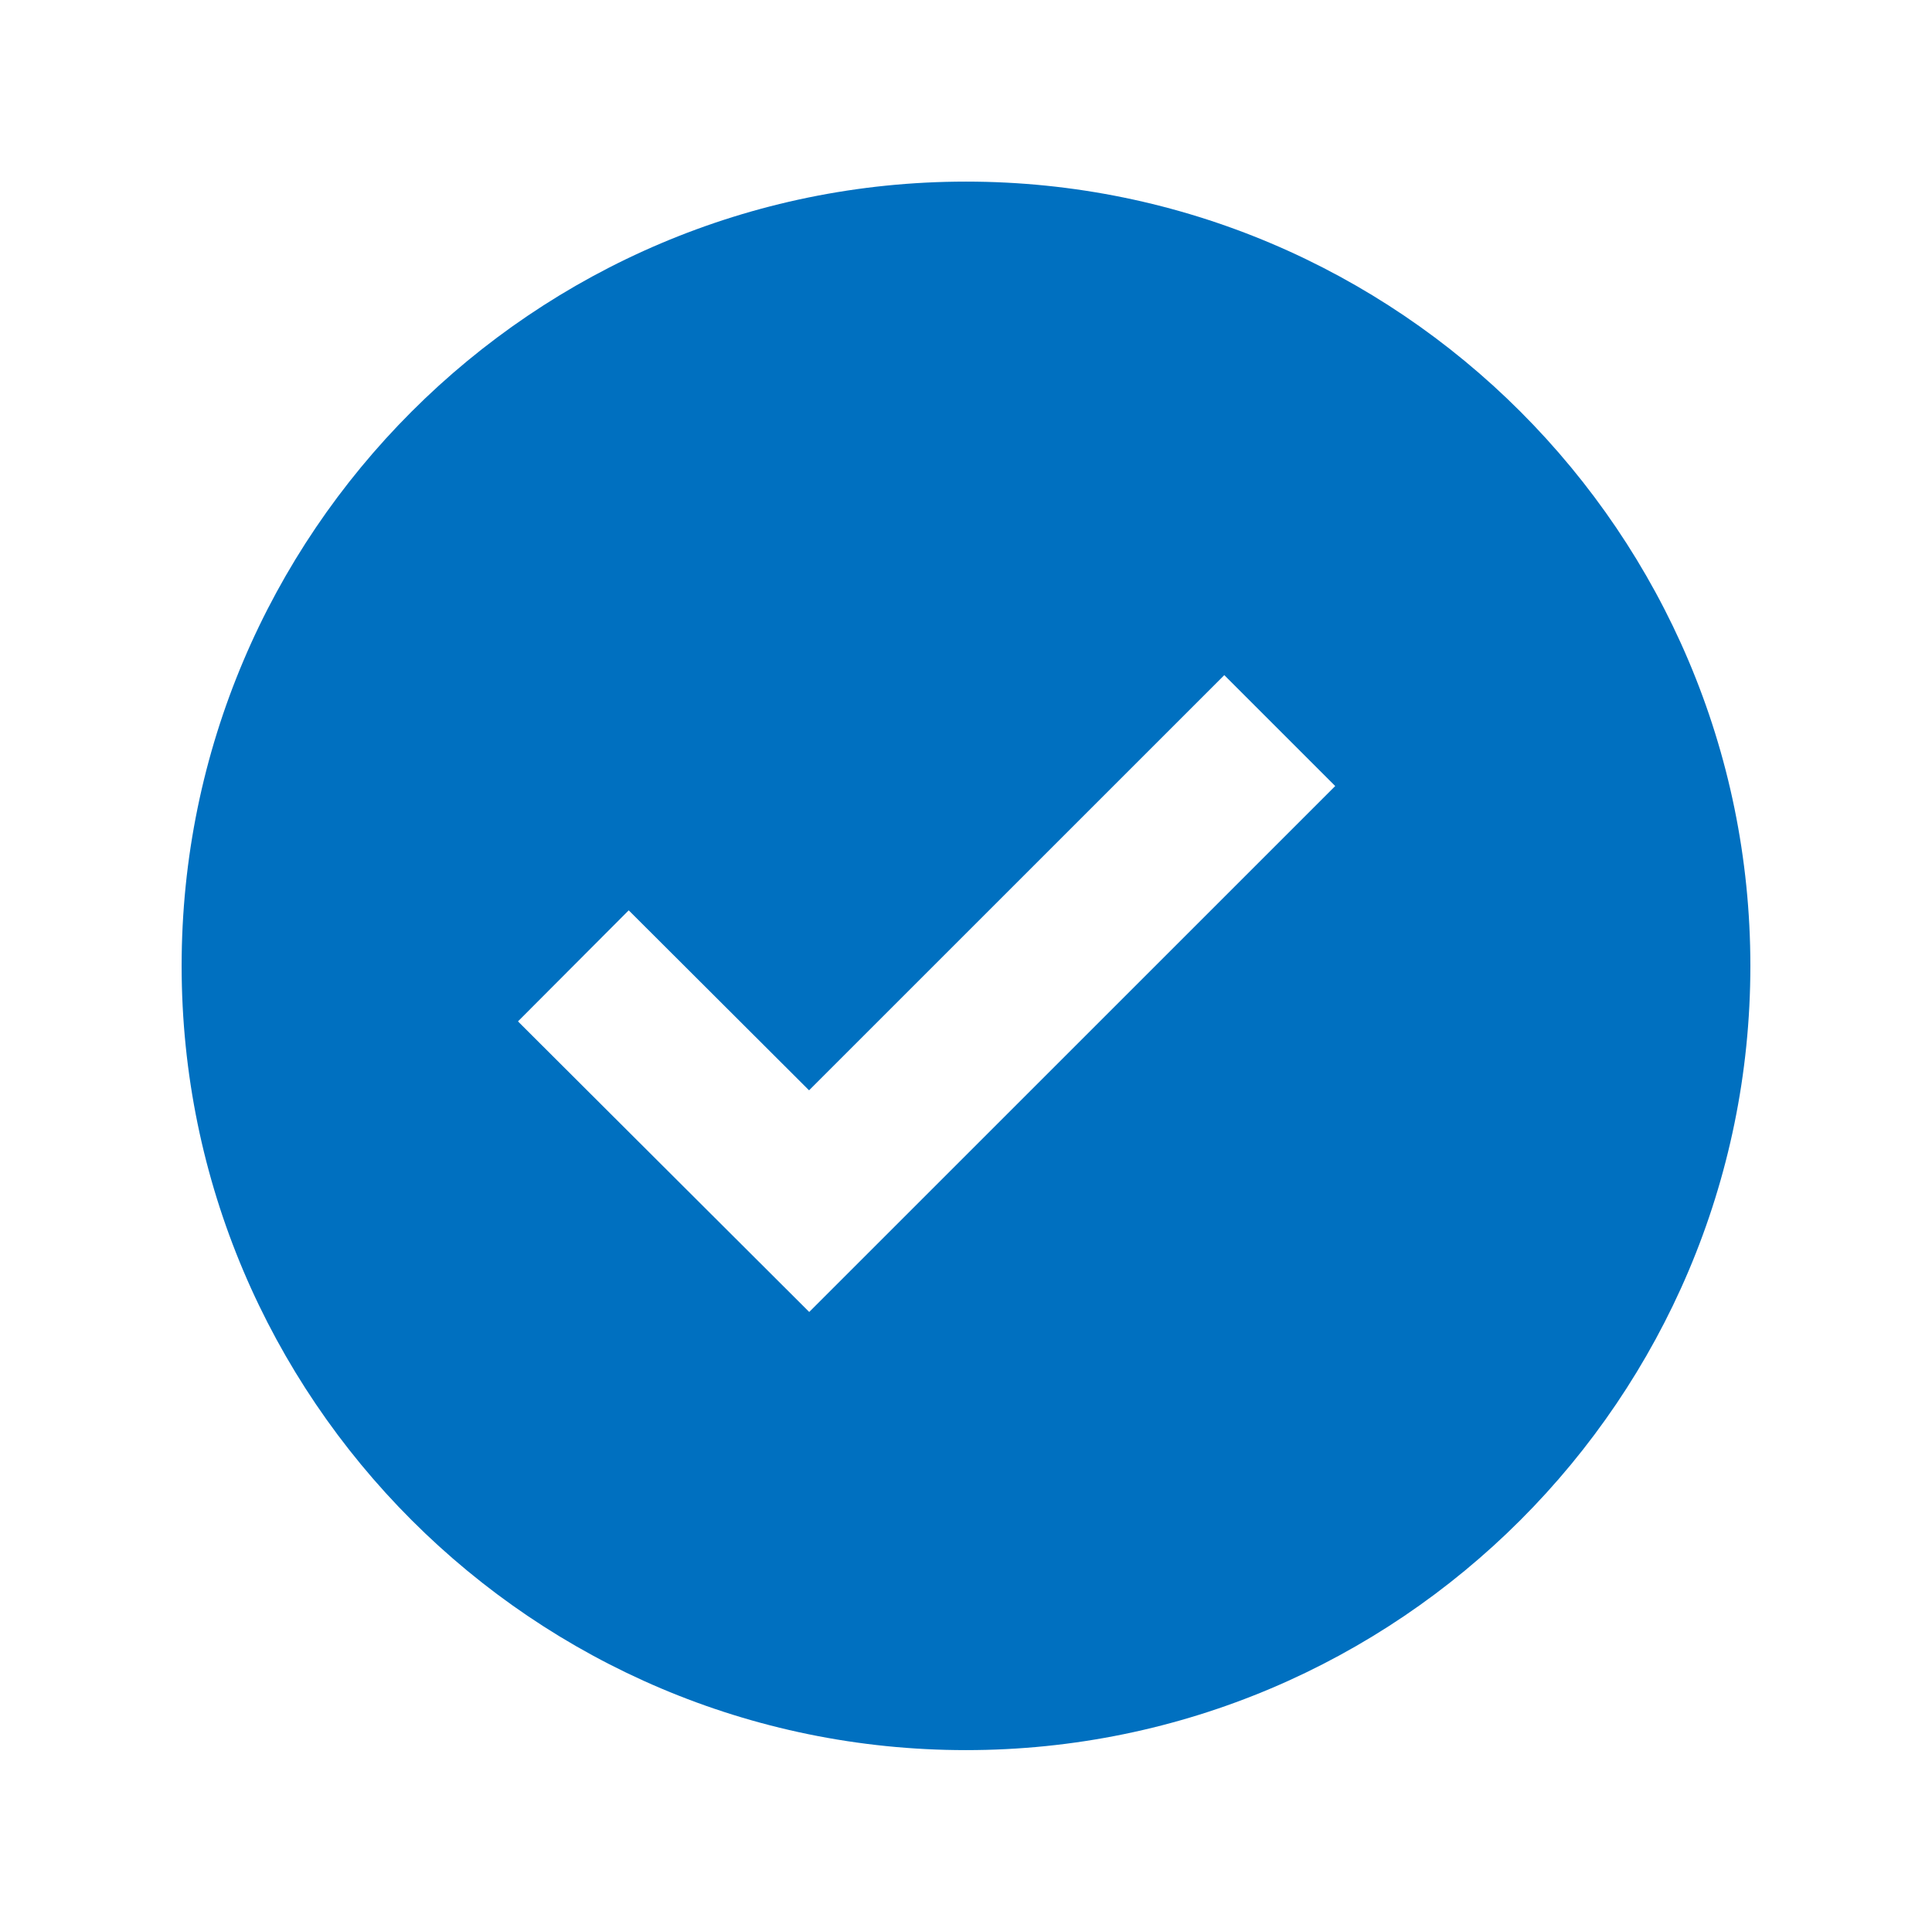
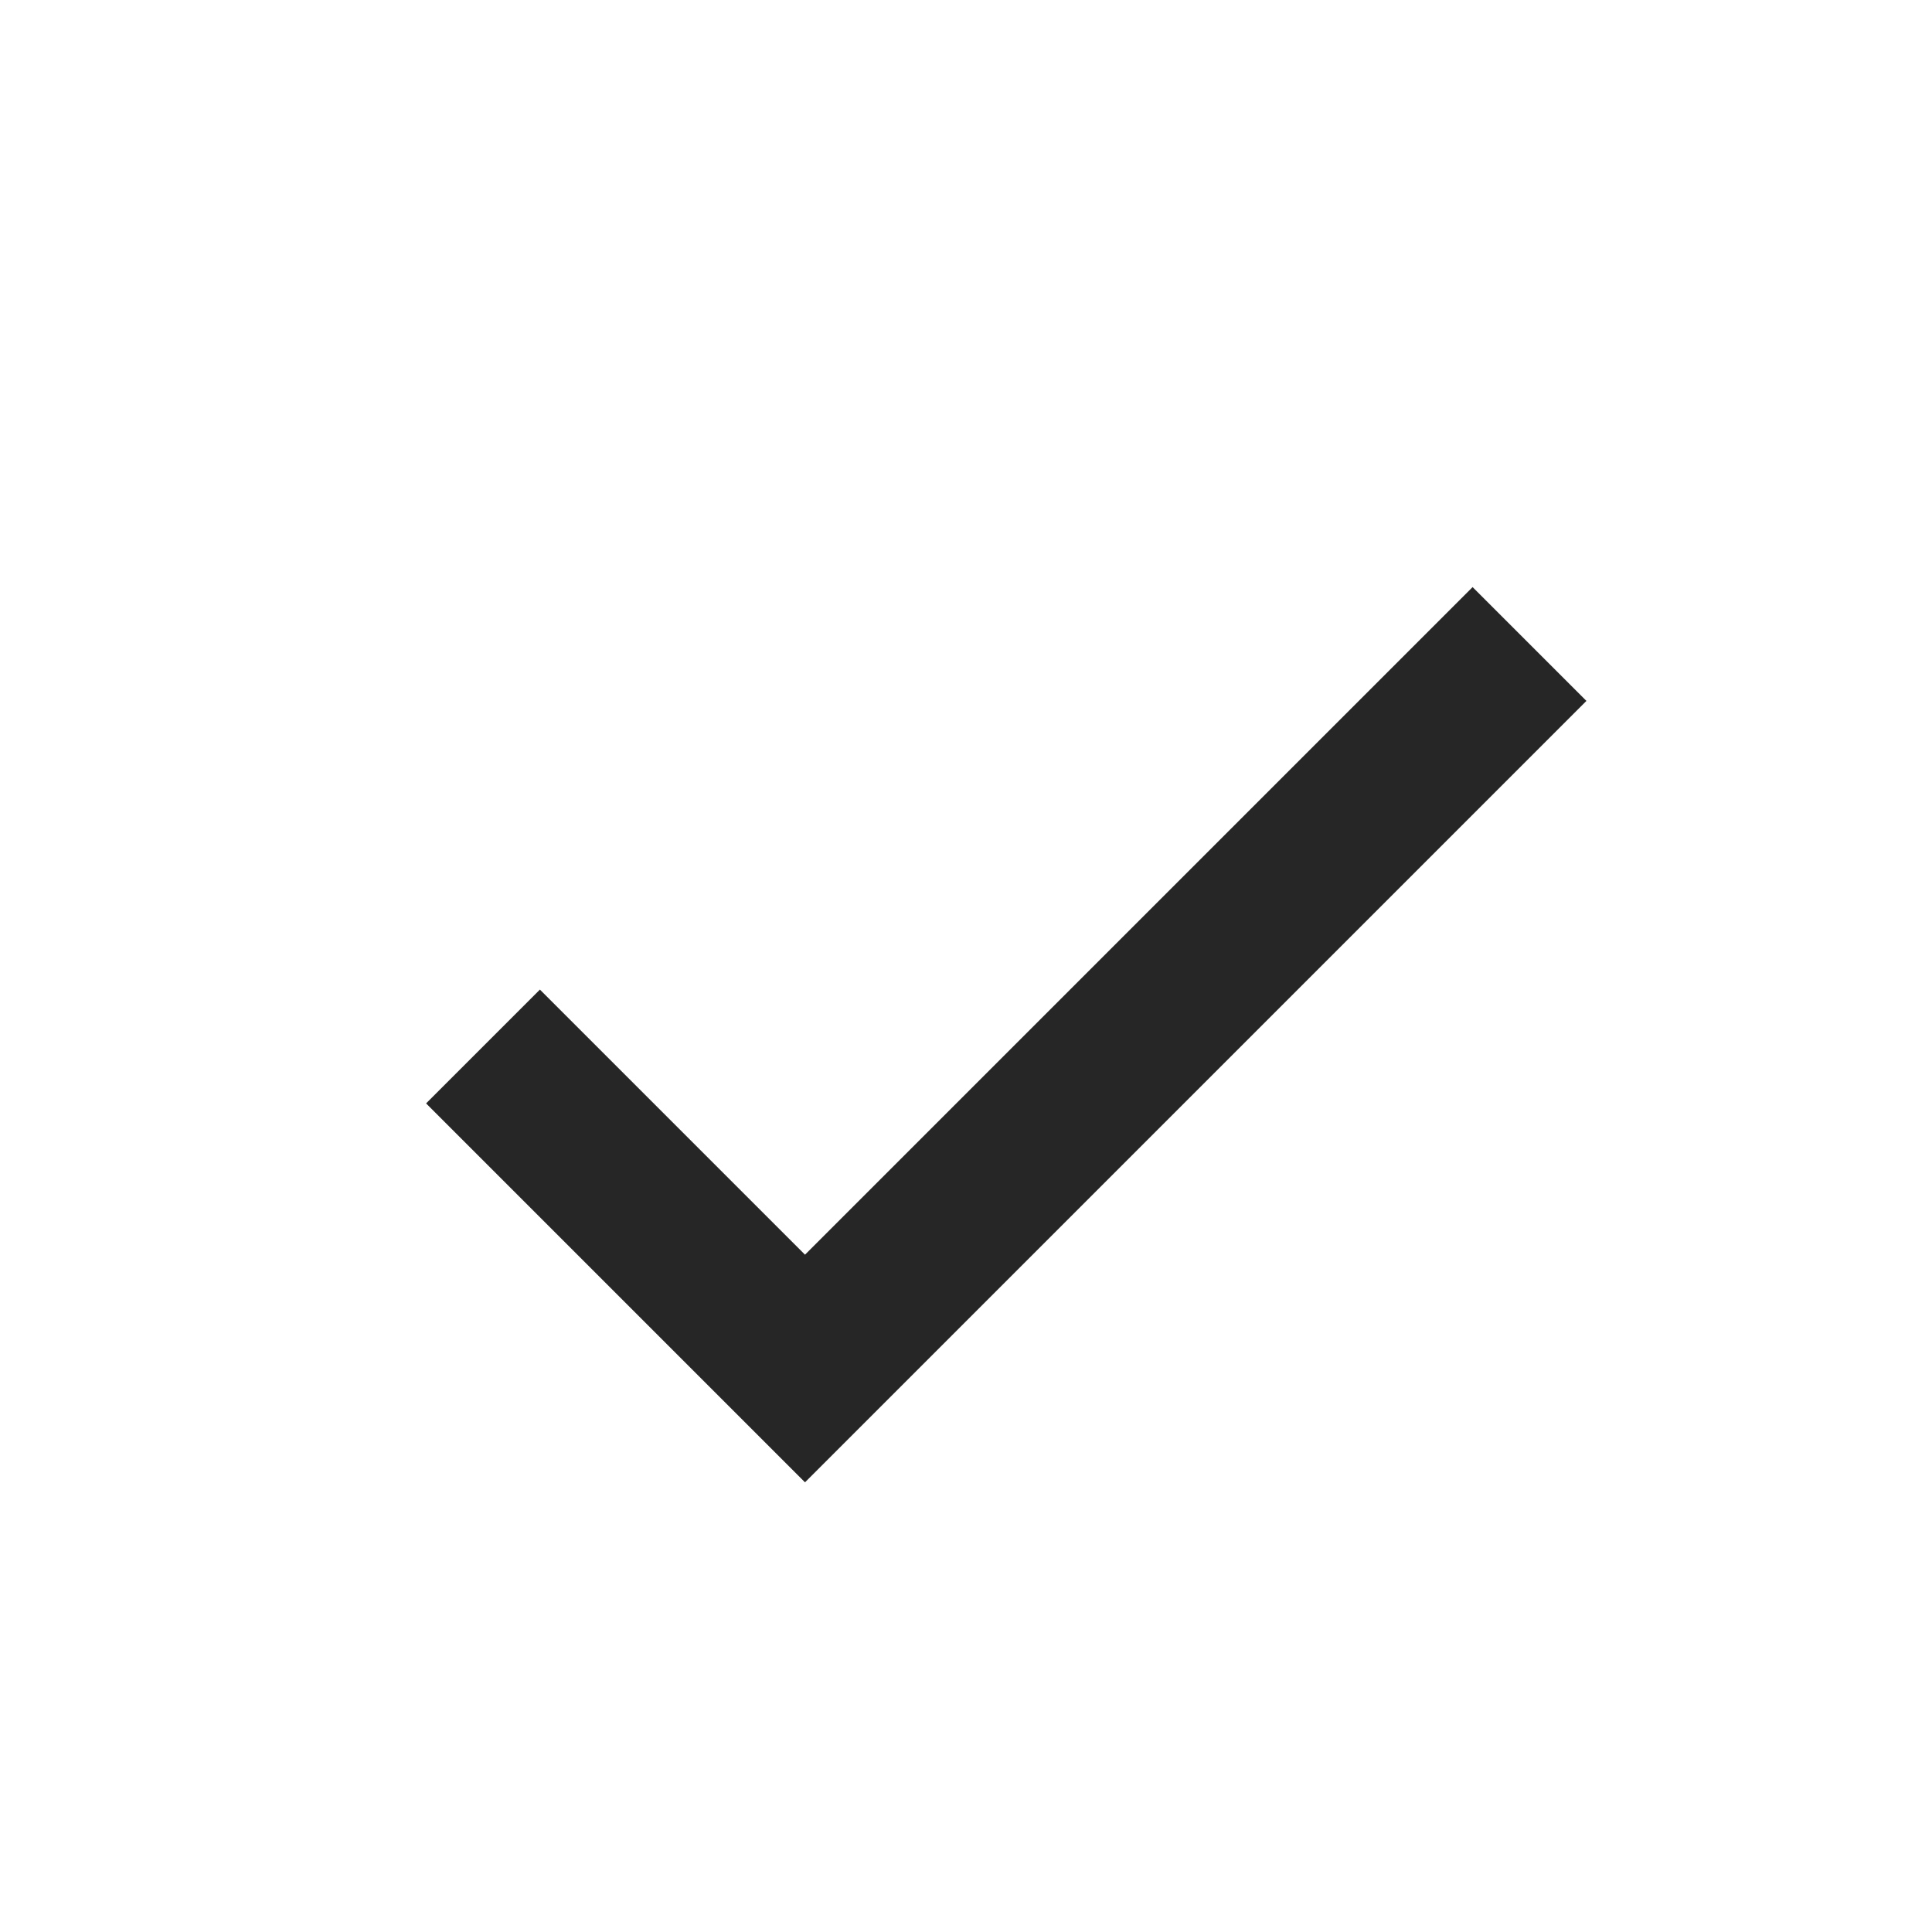
- <svg xmlns="http://www.w3.org/2000/svg" width="78" height="77" xml:space="preserve" overflow="hidden">
-   <g transform="translate(-694 -165)">
+ <svg xmlns="http://www.w3.org/2000/svg" width="76" height="76" xml:space="preserve" overflow="hidden">
+   <g transform="translate(-628 -348)">
    <g>
-       <g>
-         <g>
-           <g>
-             <path d="M733 172.333C715.539 172.333 701.333 186.539 701.333 204 701.333 221.461 715.539 235.667 733 235.667 750.461 235.667 764.667 221.461 764.667 204 764.667 186.539 750.461 172.333 733 172.333ZM726.67 217.975 714.912 206.242 719.383 201.758 726.664 209.025 743.428 192.261 747.906 196.739 726.67 217.975Z" fill="#0070C0" fill-rule="nonzero" fill-opacity="1" />
-           </g>
-         </g>
-       </g>
+       <path d="M659.667 397.356 649.239 386.928 644.761 391.405 659.667 406.311 690.406 375.572 685.928 371.095Z" fill="#262626" fill-rule="nonzero" fill-opacity="1" />
    </g>
  </g>
</svg>
